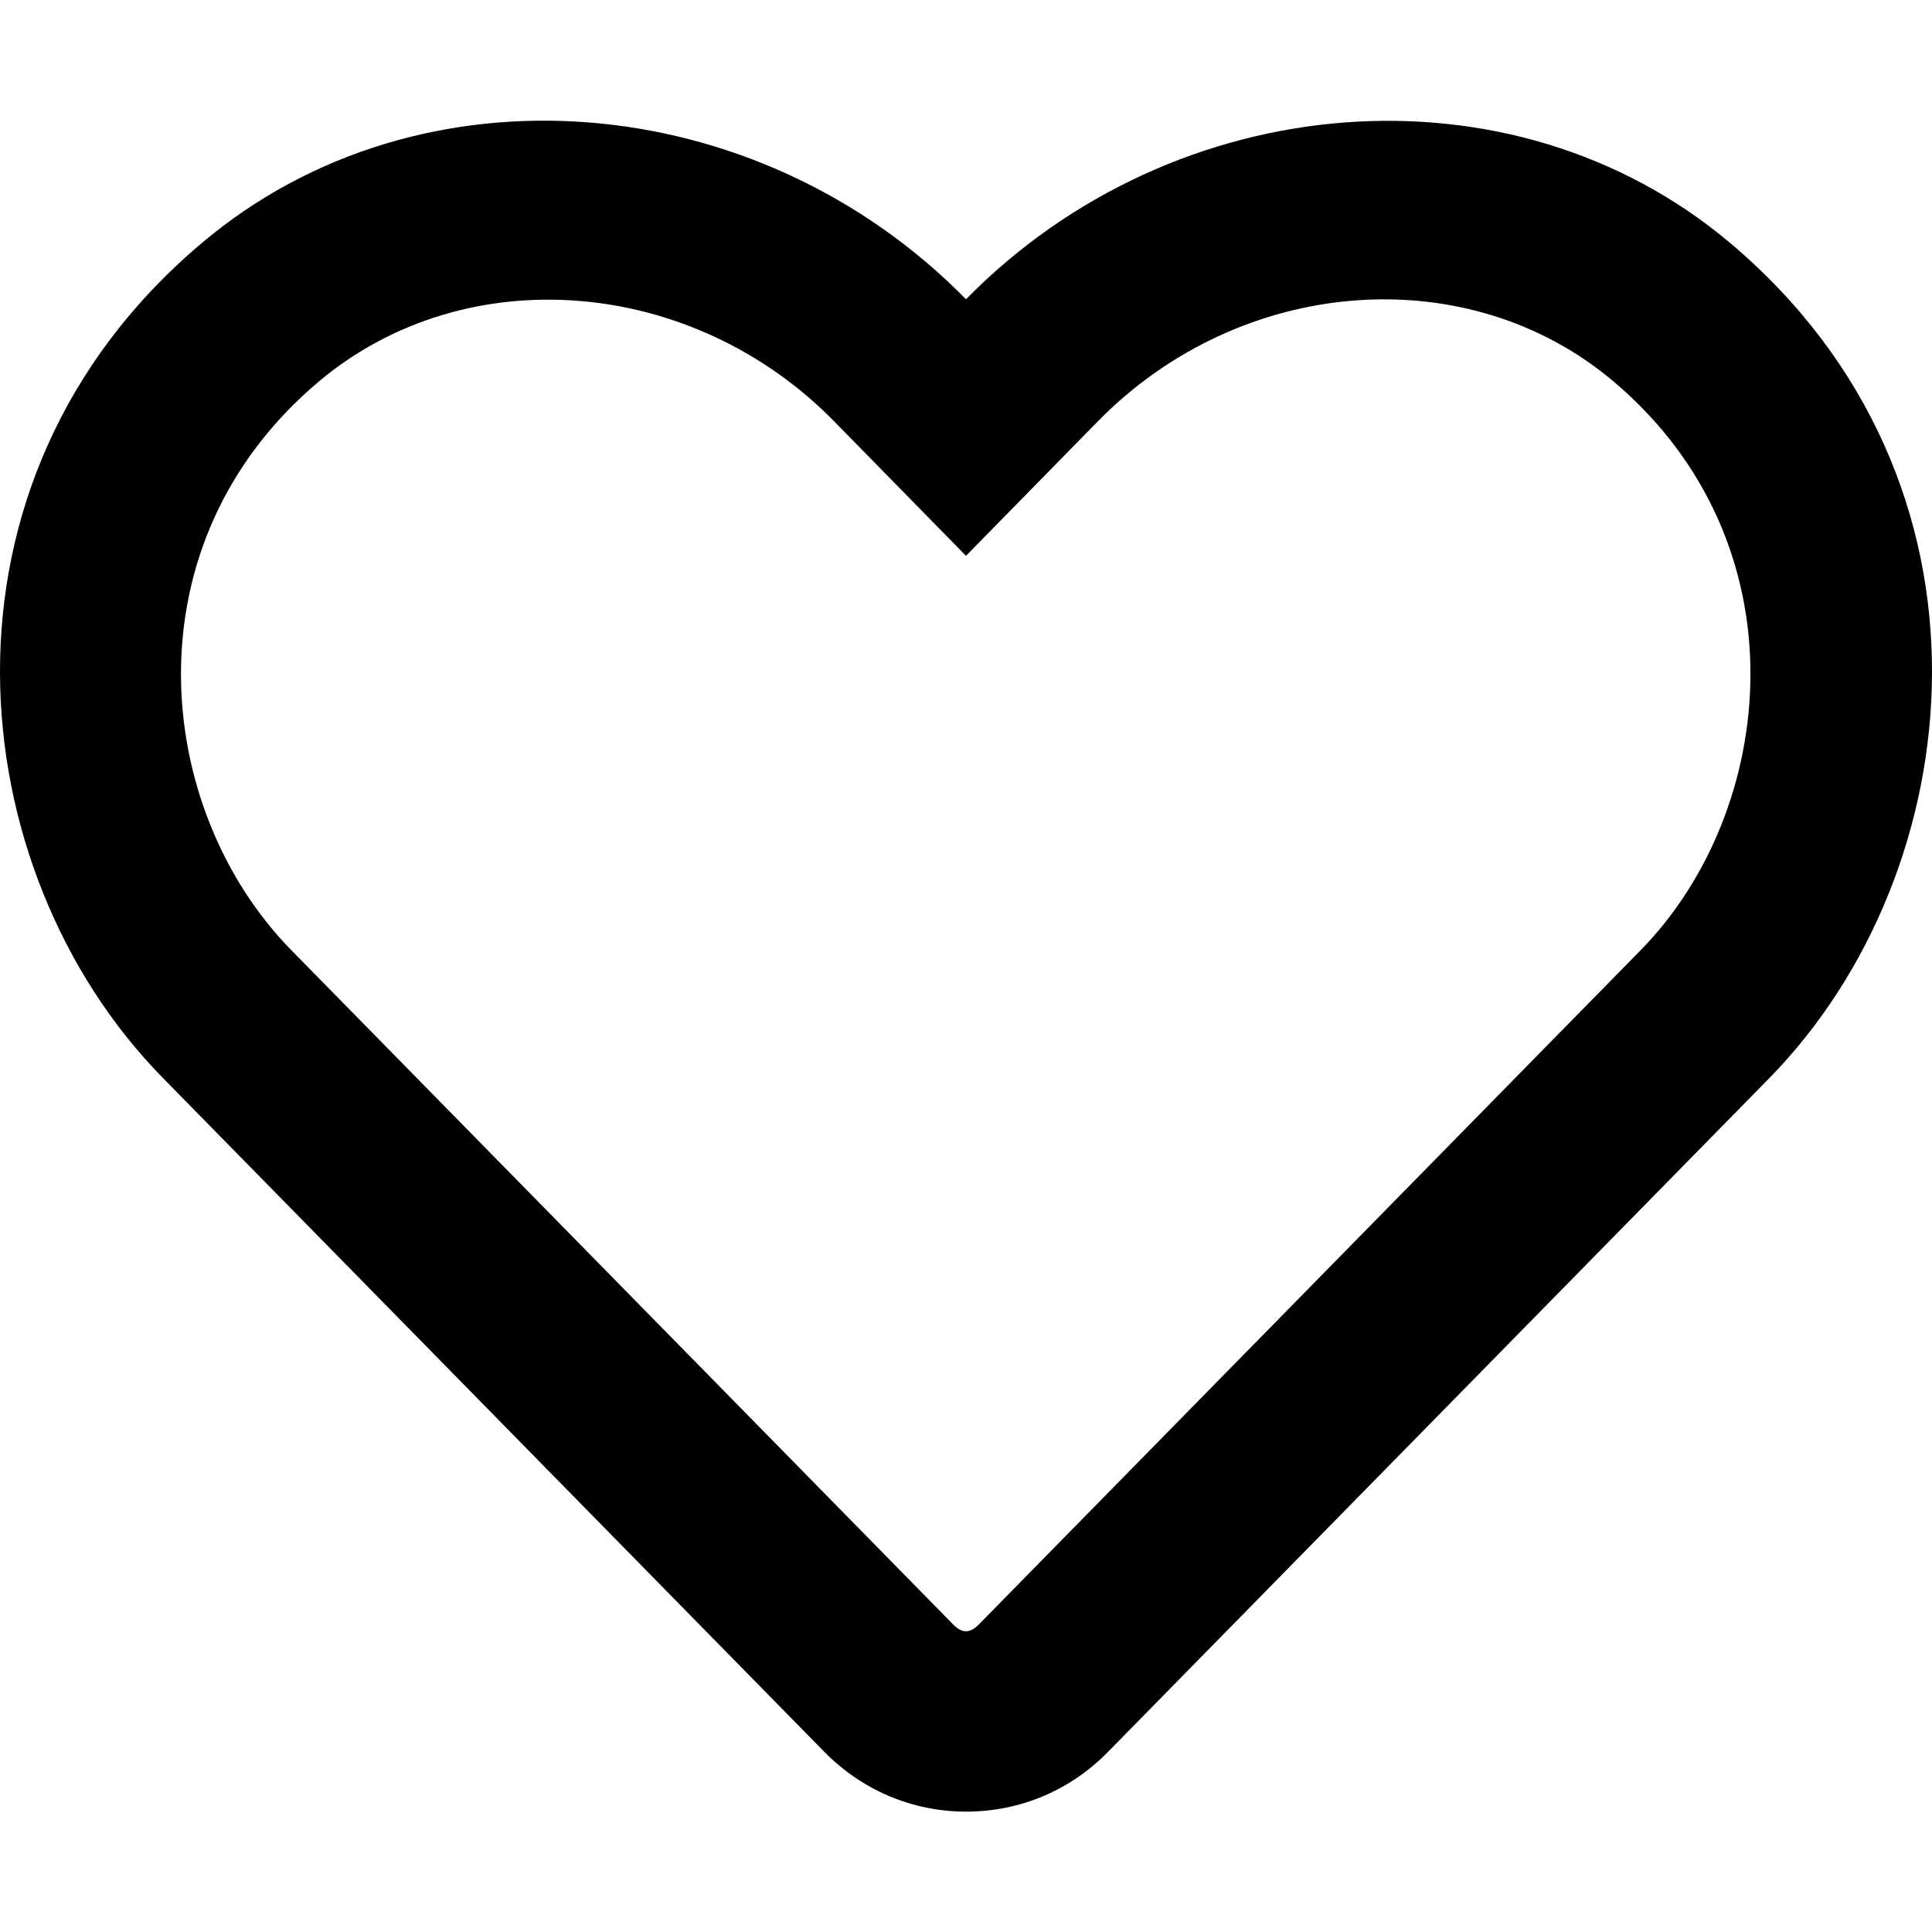
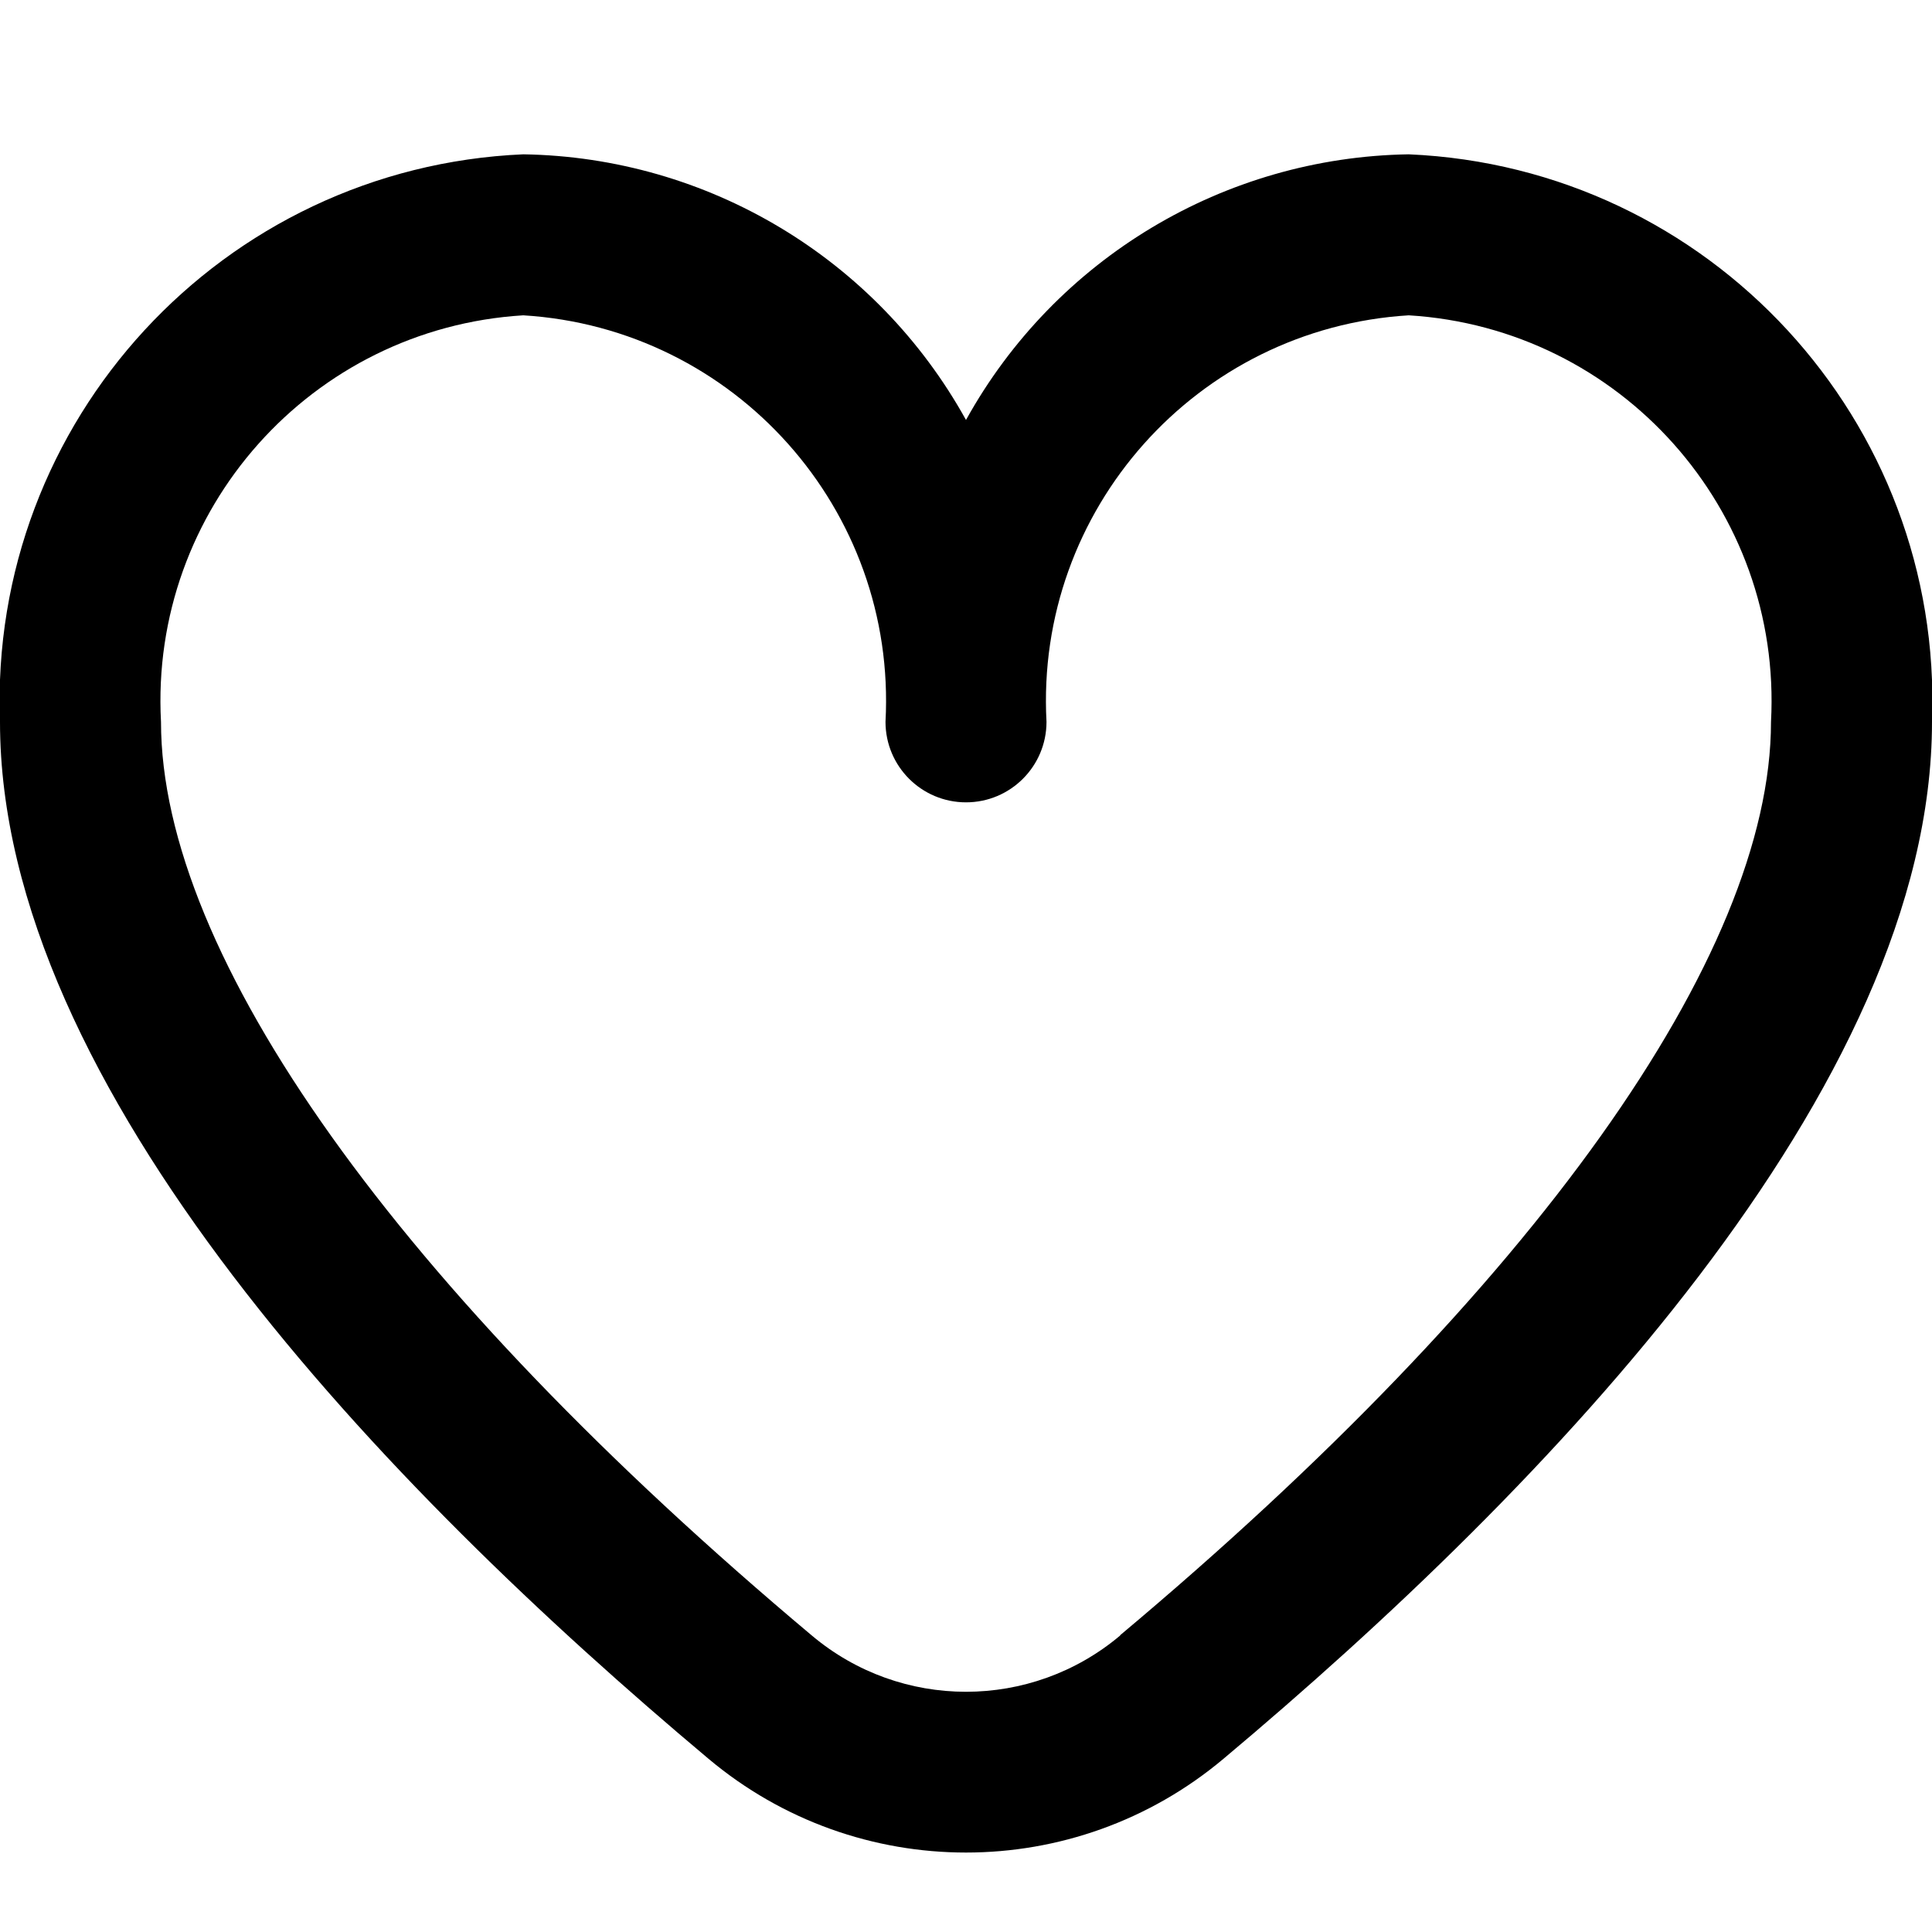
- <svg xmlns="http://www.w3.org/2000/svg" width="200" height="200" viewBox="0 0 512 512">
-   <path fill="currentColor" d="M458.4 64.3C400.6 15.7 311.3 23 256 79.3C200.7 23 111.4 15.6 53.6 64.3C-21.6 127.6-10.6 230.8 43 285.5l175.4 178.7c10 10.2 23.4 15.9 37.6 15.9c14.3 0 27.6-5.6 37.6-15.8L469 285.6c53.5-54.7 64.7-157.9-10.6-221.3zm-23.6 187.5L259.4 430.5c-2.4 2.4-4.4 2.4-6.8 0L77.2 251.8c-36.5-37.2-43.9-107.6 7.3-150.7c38.9-32.7 98.9-27.8 136.5 10.5l35 35.7l35-35.7c37.8-38.5 97.8-43.2 136.5-10.6c51.1 43.1 43.5 113.9 7.3 150.8z" />
+ <svg xmlns="http://www.w3.org/2000/svg" id="Outline" viewBox="0 0 24 24" width="512" height="512">
+   <path d="M17.5,1.917a6.4,6.4,0,0,0-5.5,3.3,6.4,6.4,0,0,0-5.5-3.3A6.8,6.8,0,0,0,0,8.967c0,4.547,4.786,9.513,8.8,12.88a4.974,4.974,0,0,0,6.4,0C19.214,18.48,24,13.514,24,8.967A6.8,6.8,0,0,0,17.5,1.917Zm-3.585,18.4a2.973,2.973,0,0,1-3.83,0C4.947,16.006,2,11.87,2,8.967a4.8,4.8,0,0,1,4.5-5.05A4.8,4.8,0,0,1,11,8.967a1,1,0,0,0,2,0,4.8,4.8,0,0,1,4.5-5.05A4.8,4.8,0,0,1,22,8.967C22,11.87,19.053,16.006,13.915,20.313Z" />
</svg>
